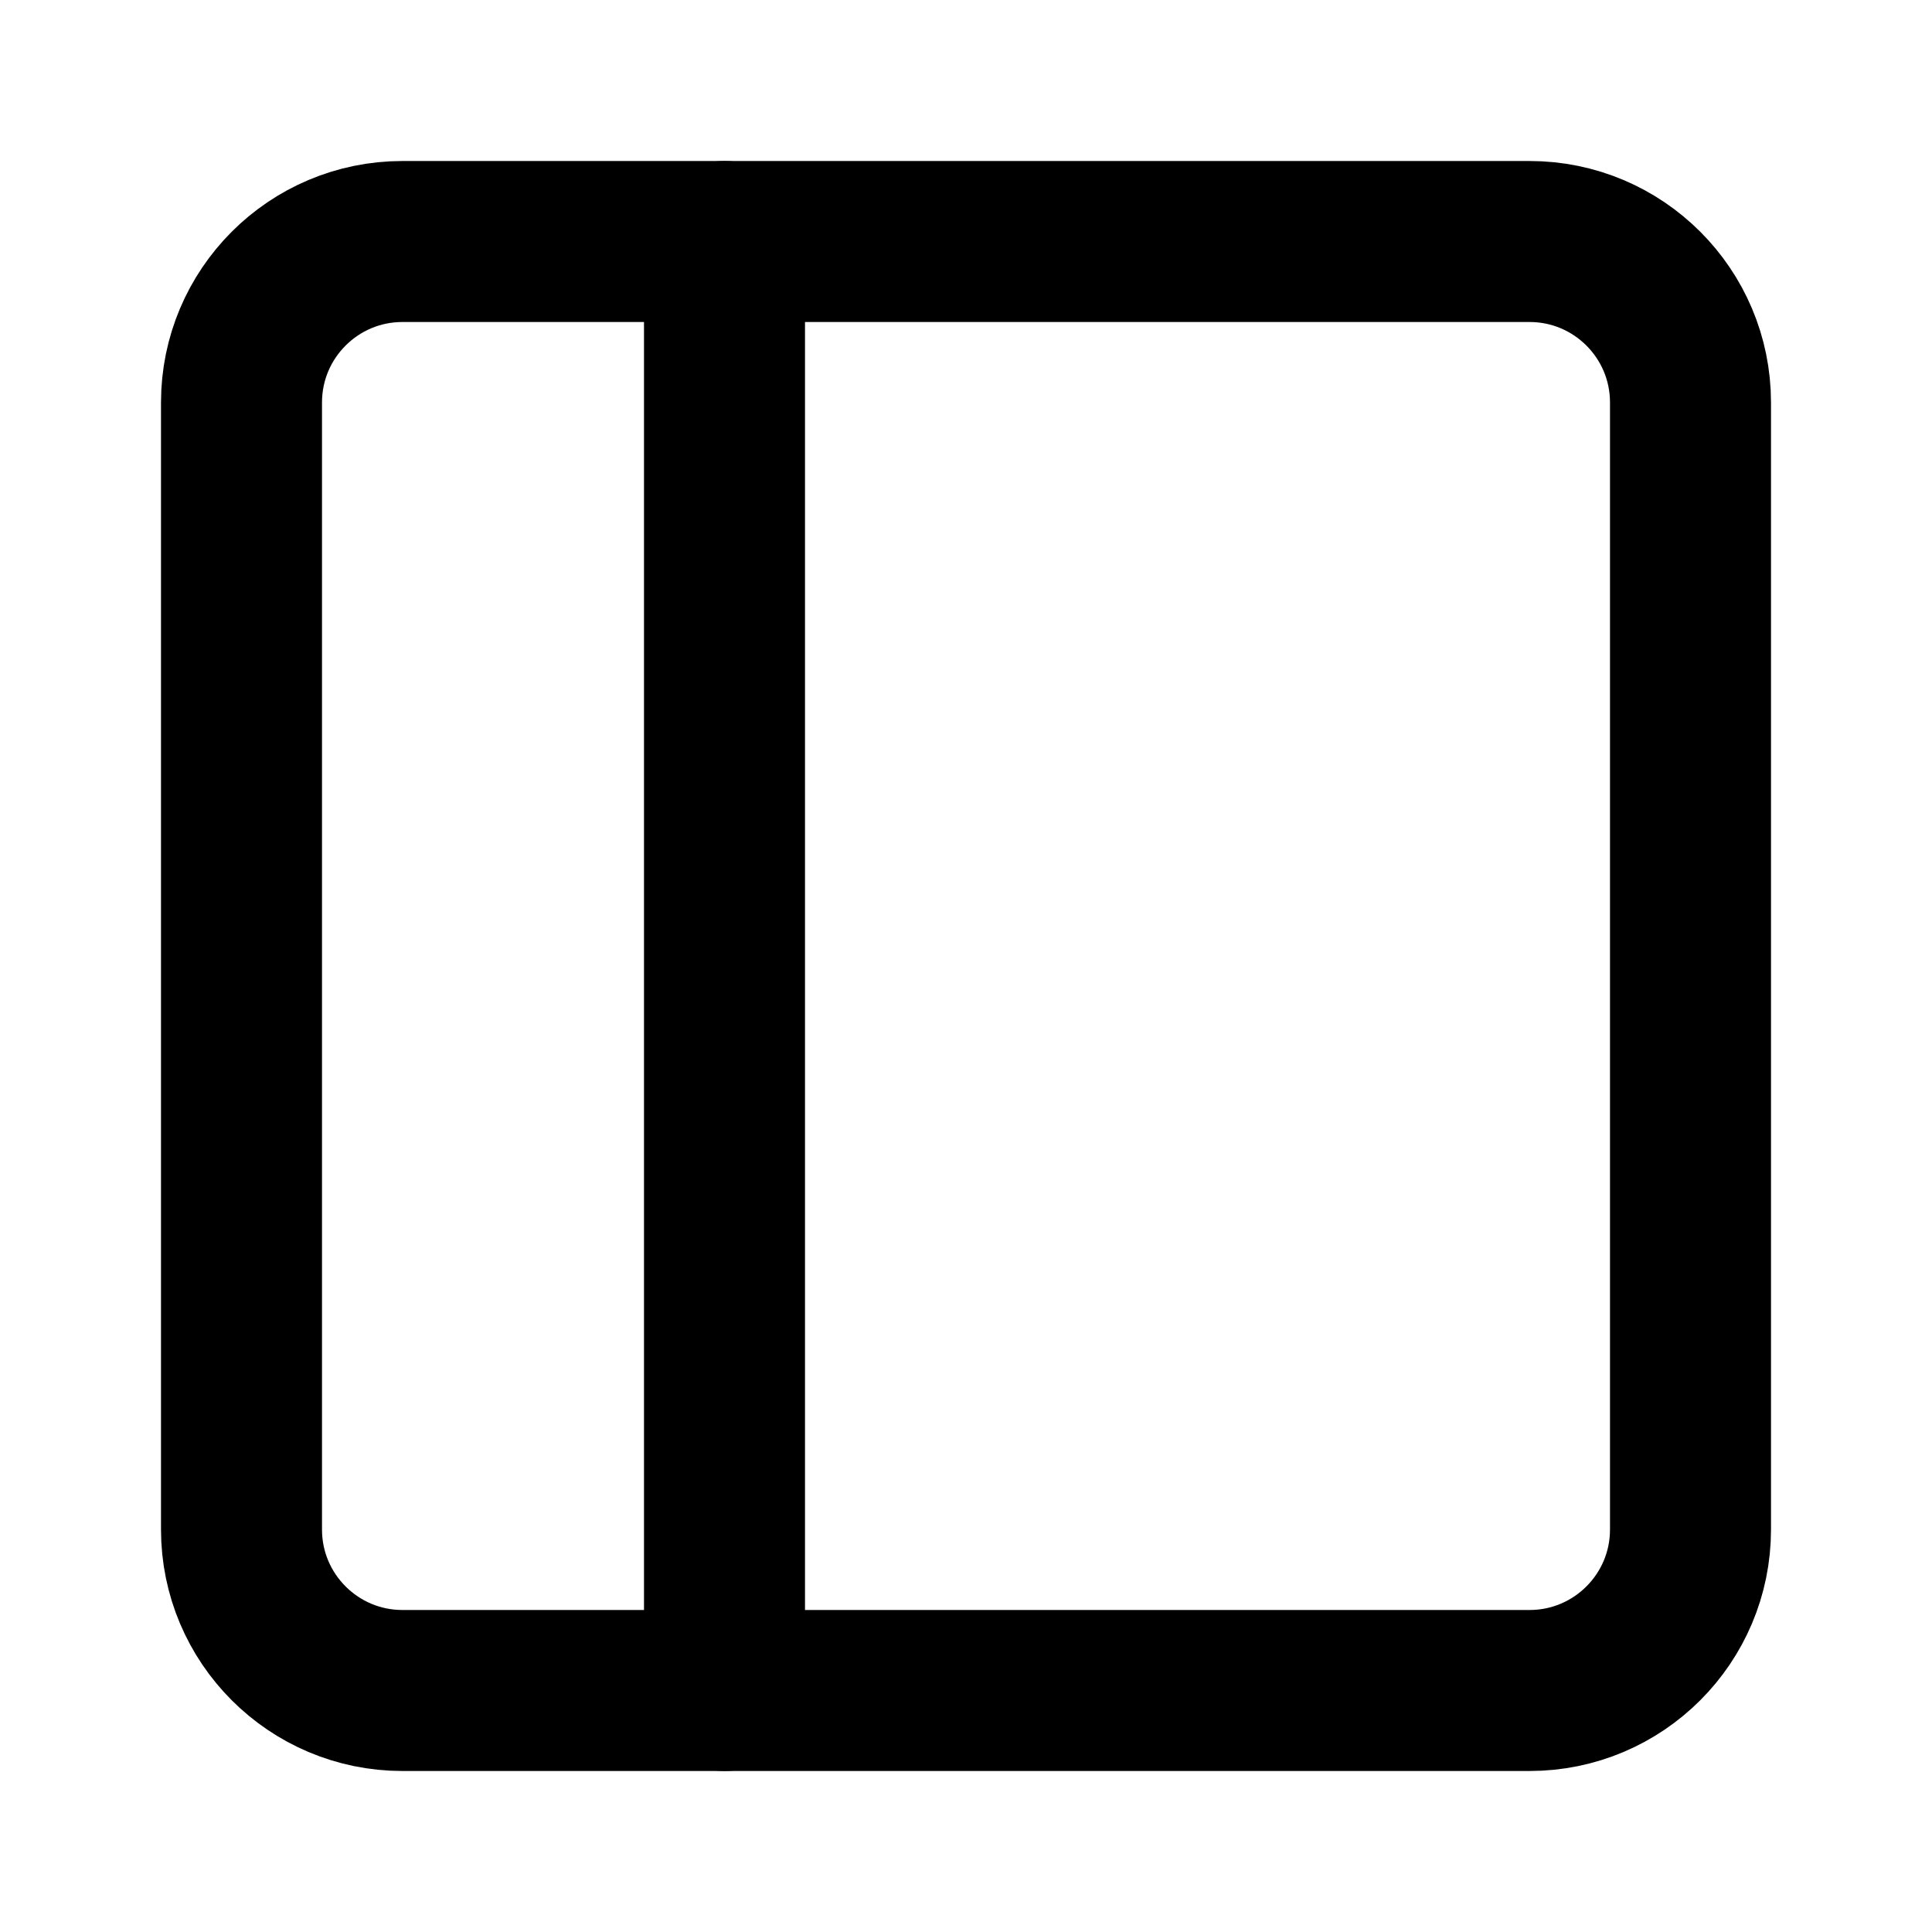
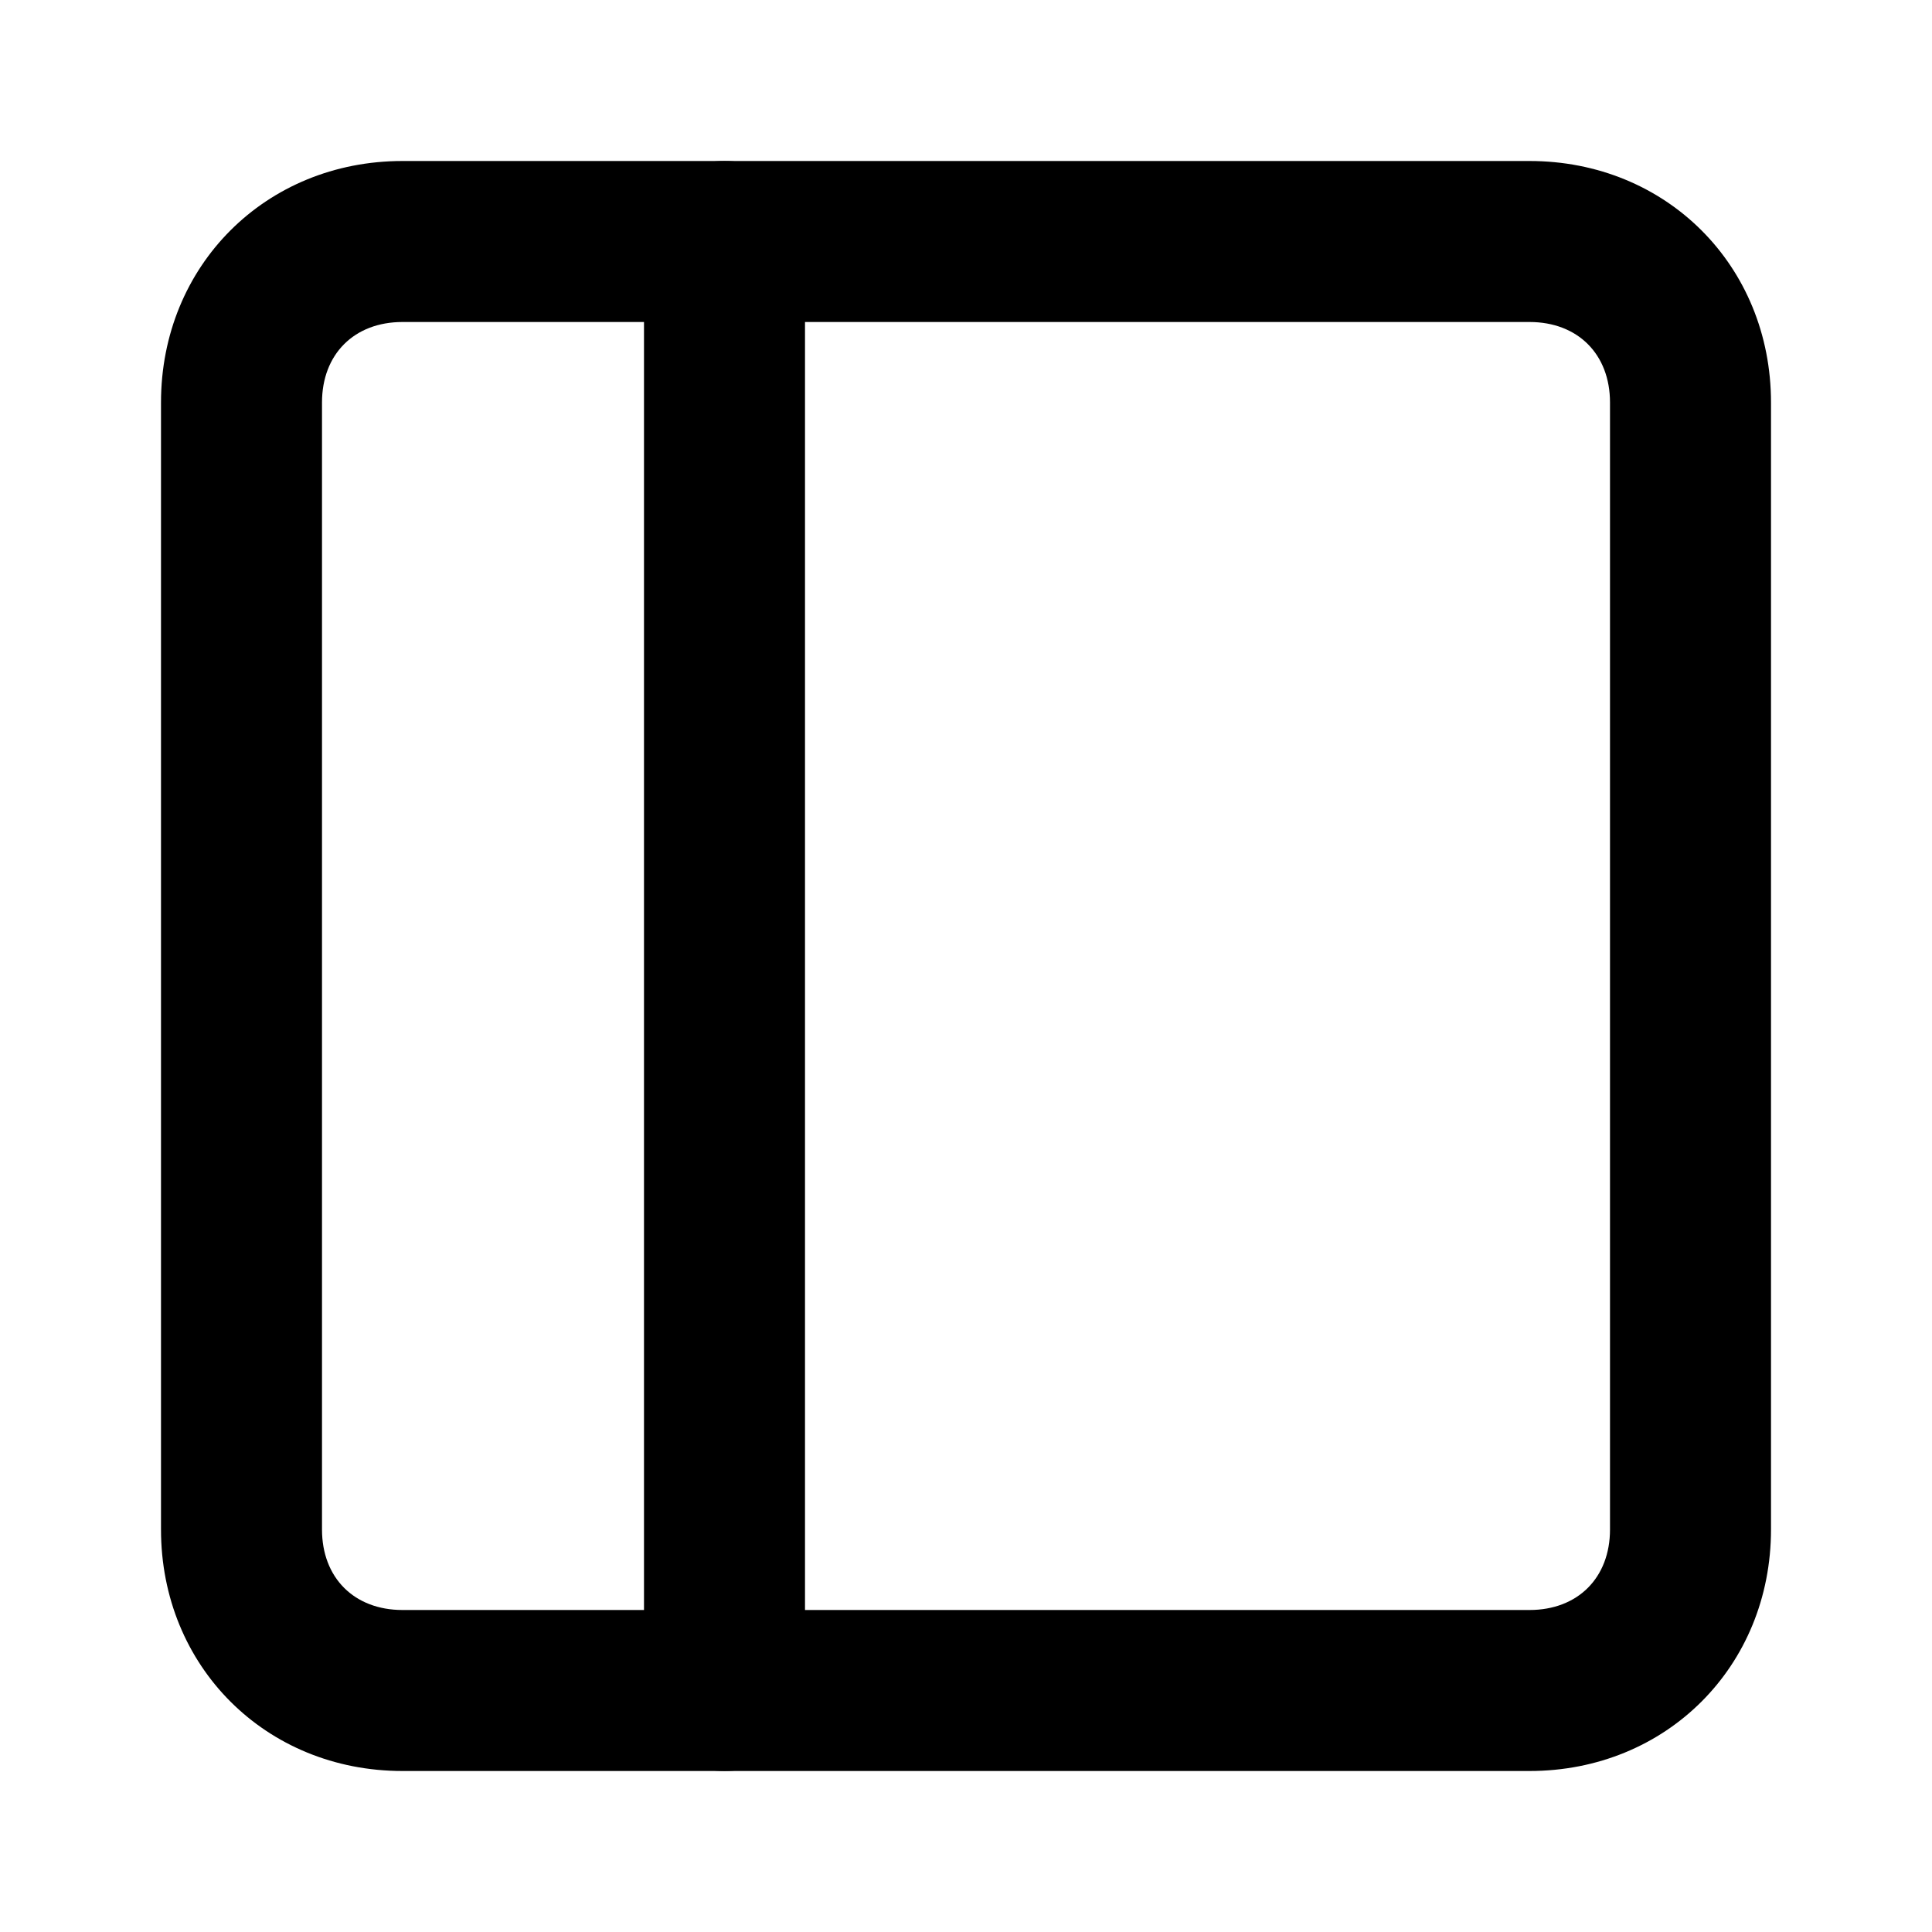
- <svg xmlns="http://www.w3.org/2000/svg" width="24" height="24" viewBox="0 0 24 24" fill="none" stroke="currentColor" stroke-width="2" stroke-linecap="round" stroke-linejoin="round">
-   <rect x="3" y="3" width="18" height="18" rx="2" ry="2" />
-   <line x1="9" y1="3" x2="9" y2="21" />
+ <svg xmlns="http://www.w3.org/2000/svg" viewBox="0 0 24 24" style="enable-background:new 0 0 24 24" xml:space="preserve">
+   <path d="M19 22H5c-1.7 0-3-1.3-3-3V5c0-1.7 1.3-3 3-3h14c1.7 0 3 1.3 3 3v14c0 1.7-1.3 3-3 3zM5 4c-.6 0-1 .4-1 1v14c0 .6.4 1 1 1h14c.6 0 1-.4 1-1V5c0-.6-.4-1-1-1H5z" />
+   <path d="M9 22c-.6 0-1-.4-1-1V3c0-.6.4-1 1-1s1 .4 1 1v18c0 .6-.4 1-1 1z" />
</svg>
